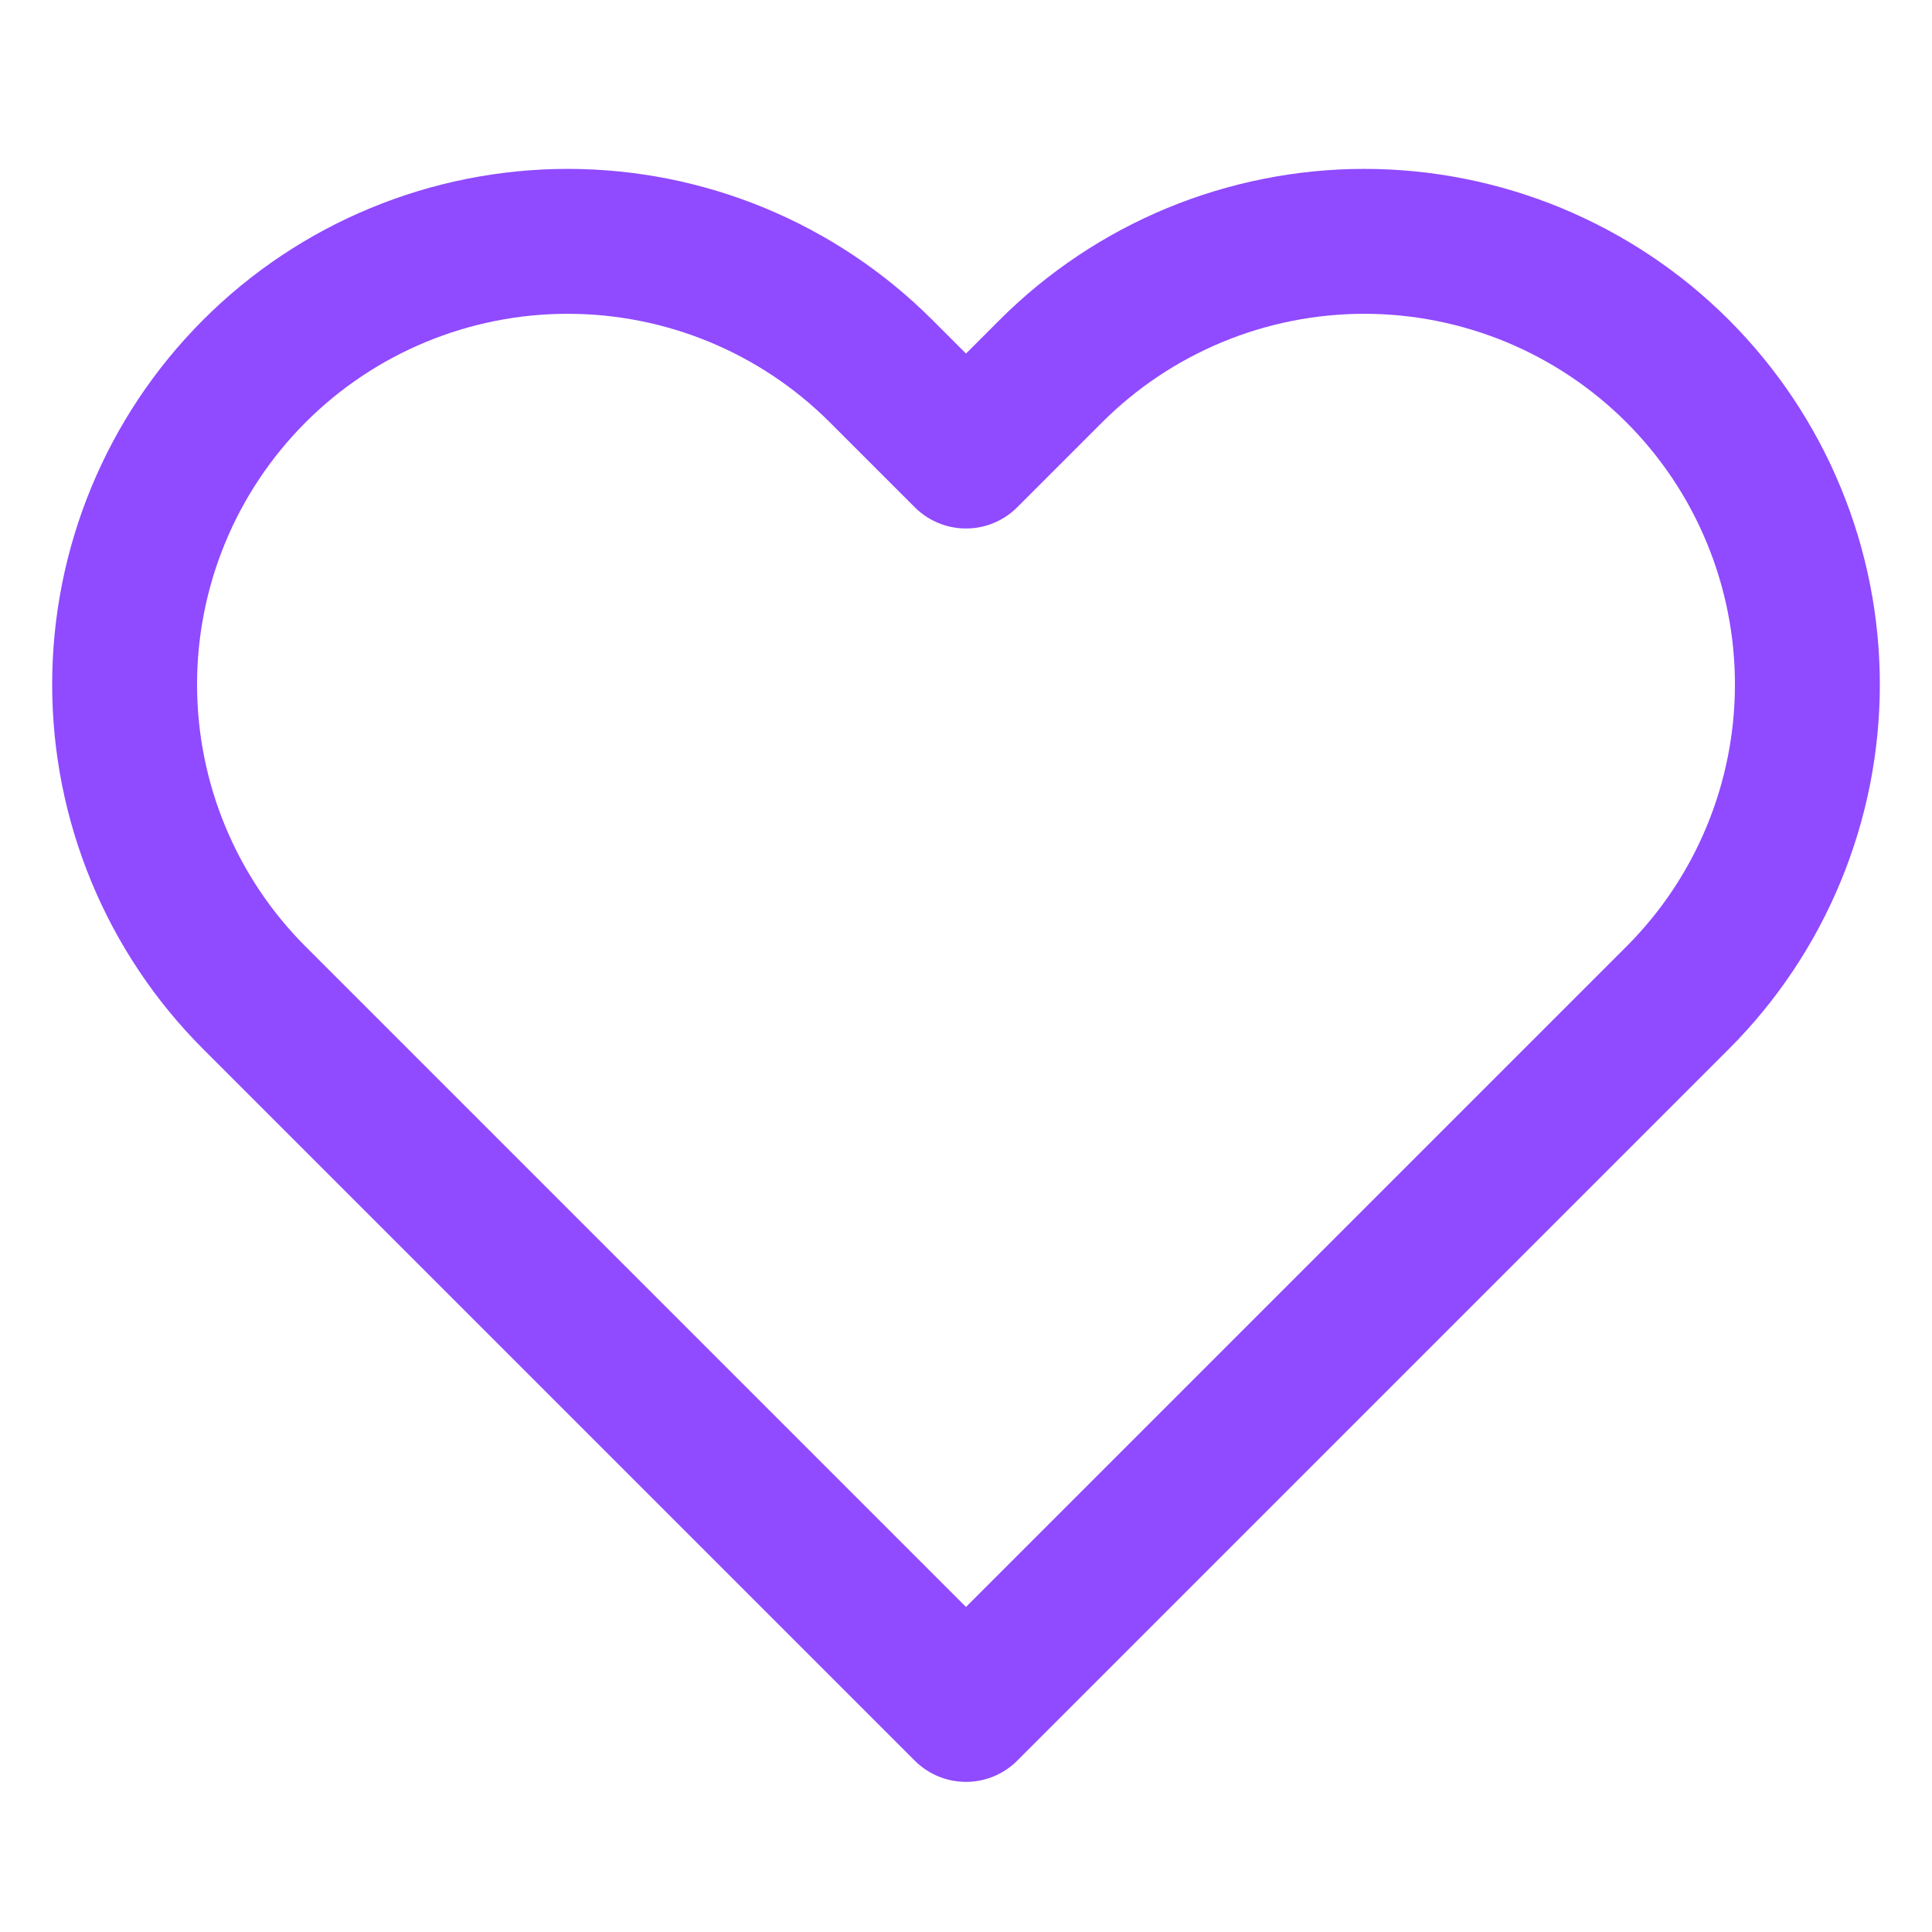
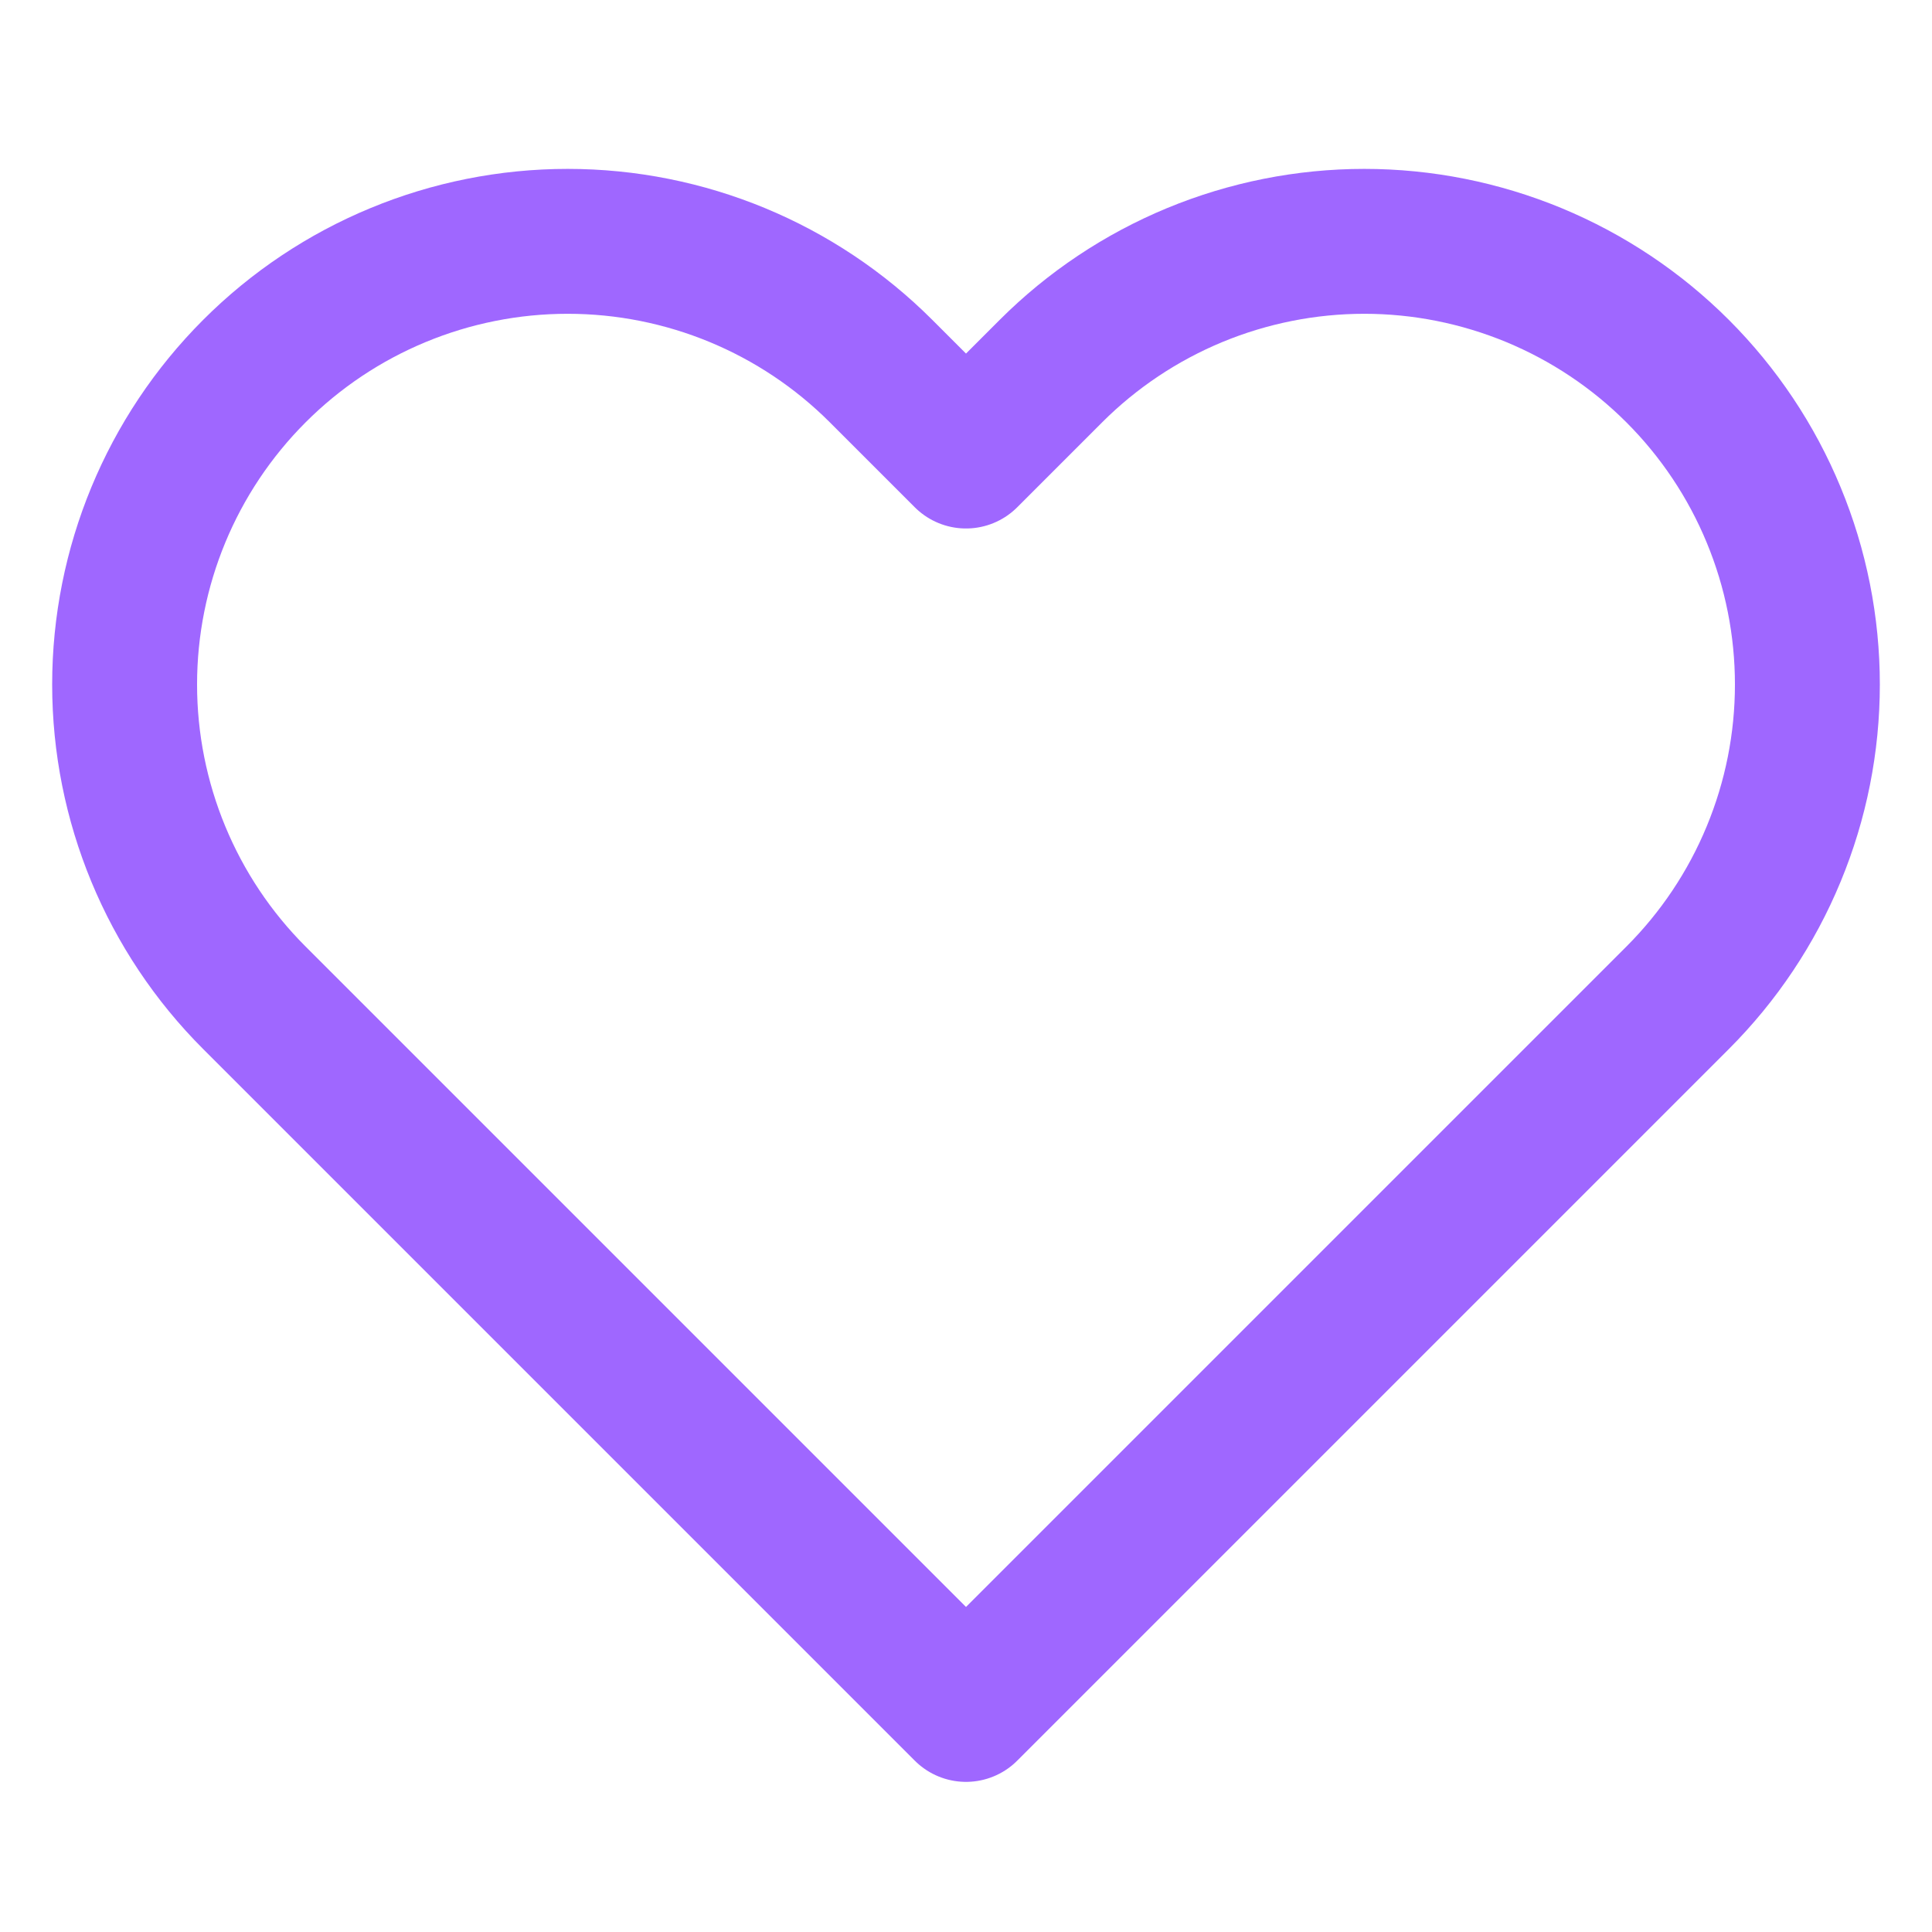
<svg xmlns="http://www.w3.org/2000/svg" viewBox="0 0 24 24" fill="none">
-   <path d="M20.84 4.61C20.329 4.099 19.722 3.694 19.054 3.417C18.386 3.141 17.671 2.998 16.948 2.998C16.225 2.998 15.509 3.141 14.841 3.417C14.173 3.694 13.566 4.099 13.055 4.61L12 5.665L10.945 4.61C9.913 3.578 8.513 2.998 7.052 2.998C5.592 2.998 4.191 3.578 3.16 4.61C2.128 5.642 1.548 7.042 1.548 8.503C1.548 9.963 2.128 11.364 3.16 12.395L4.215 13.45L12 21.235L19.785 13.45L20.84 12.395C21.351 11.884 21.757 11.277 22.033 10.609C22.31 9.941 22.452 9.225 22.452 8.503C22.452 7.78 22.31 7.064 22.033 6.396C21.757 5.728 21.351 5.121 20.84 4.61Z" stroke="#904AFF" stroke-width="1.8" stroke-linecap="round" stroke-linejoin="round" />
+   <path d="M20.84 4.61C20.329 4.099 19.722 3.694 19.054 3.417C18.386 3.141 17.671 2.998 16.948 2.998C16.225 2.998 15.509 3.141 14.841 3.417C14.173 3.694 13.566 4.099 13.055 4.61L12 5.665L10.945 4.61C9.913 3.578 8.513 2.998 7.052 2.998C5.592 2.998 4.191 3.578 3.16 4.61C2.128 5.642 1.548 7.042 1.548 8.503C1.548 9.963 2.128 11.364 3.16 12.395L4.215 13.45L12 21.235L19.785 13.45L20.84 12.395C21.351 11.884 21.757 11.277 22.033 10.609C22.31 9.941 22.452 9.225 22.452 8.503C22.452 7.78 22.31 7.064 22.033 6.396C21.757 5.728 21.351 5.121 20.84 4.61Z" stroke="#9F67FF" stroke-width="1.8" stroke-linecap="round" stroke-linejoin="round" />
</svg>
